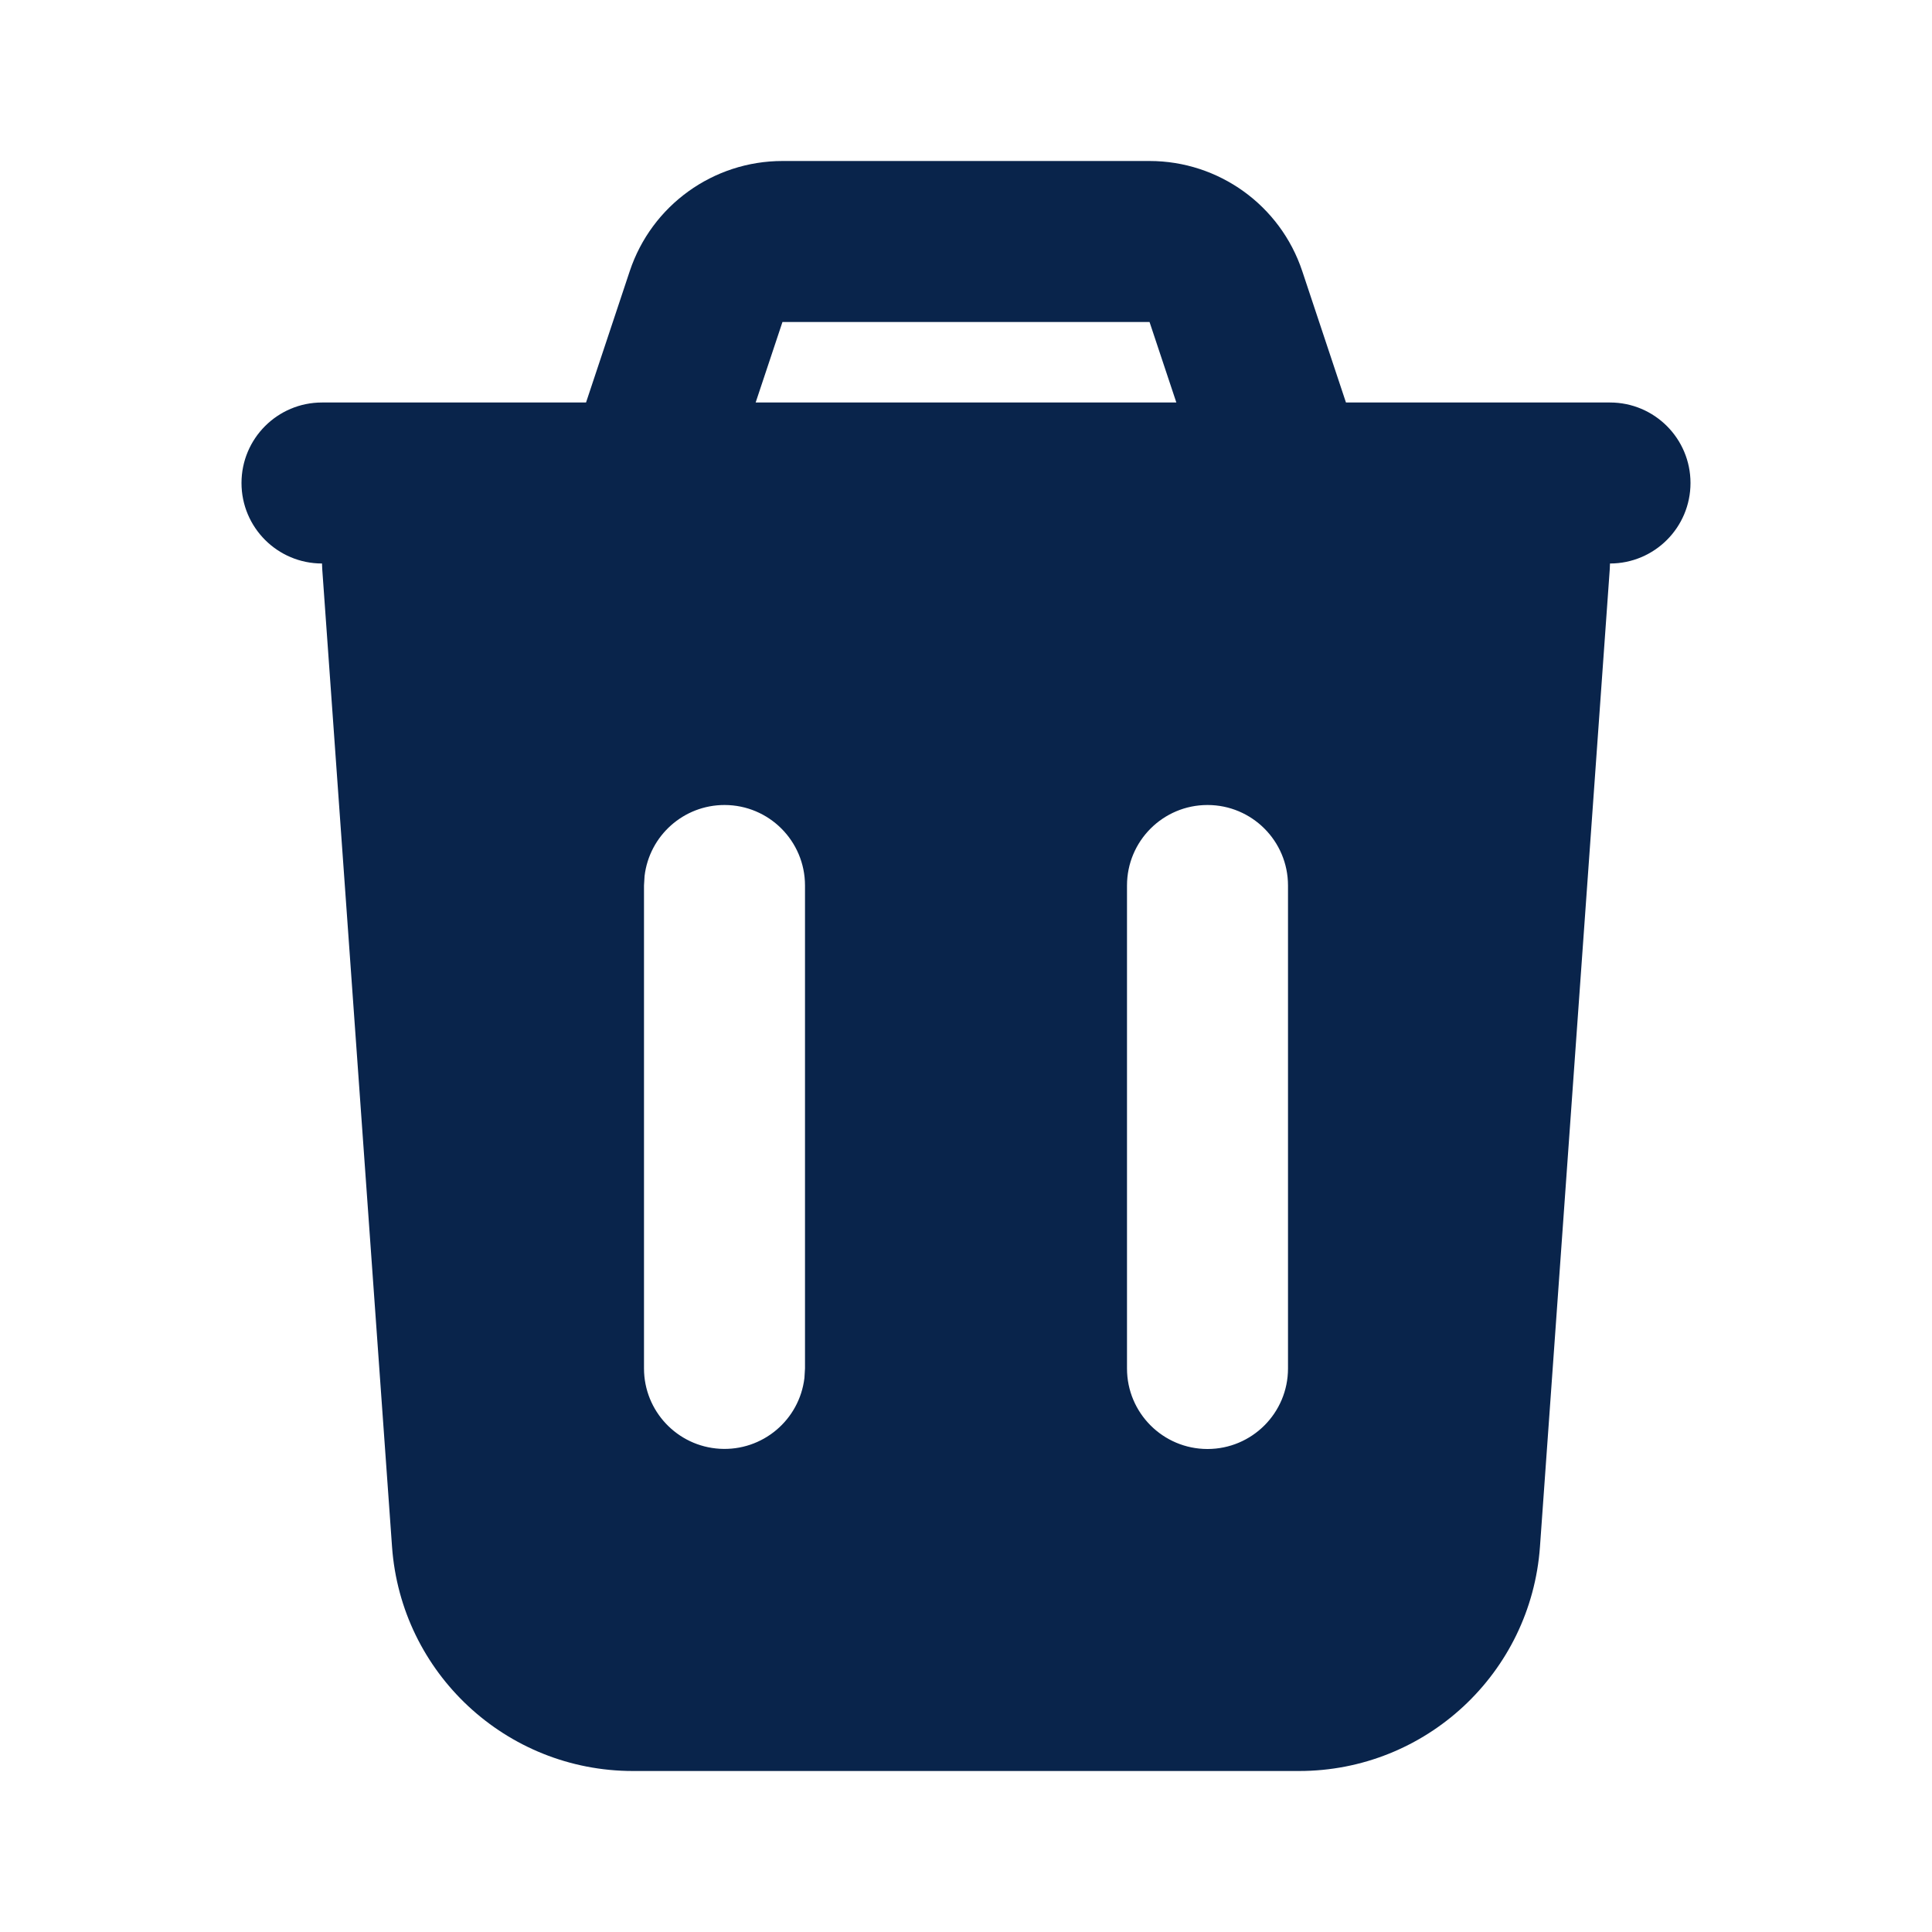
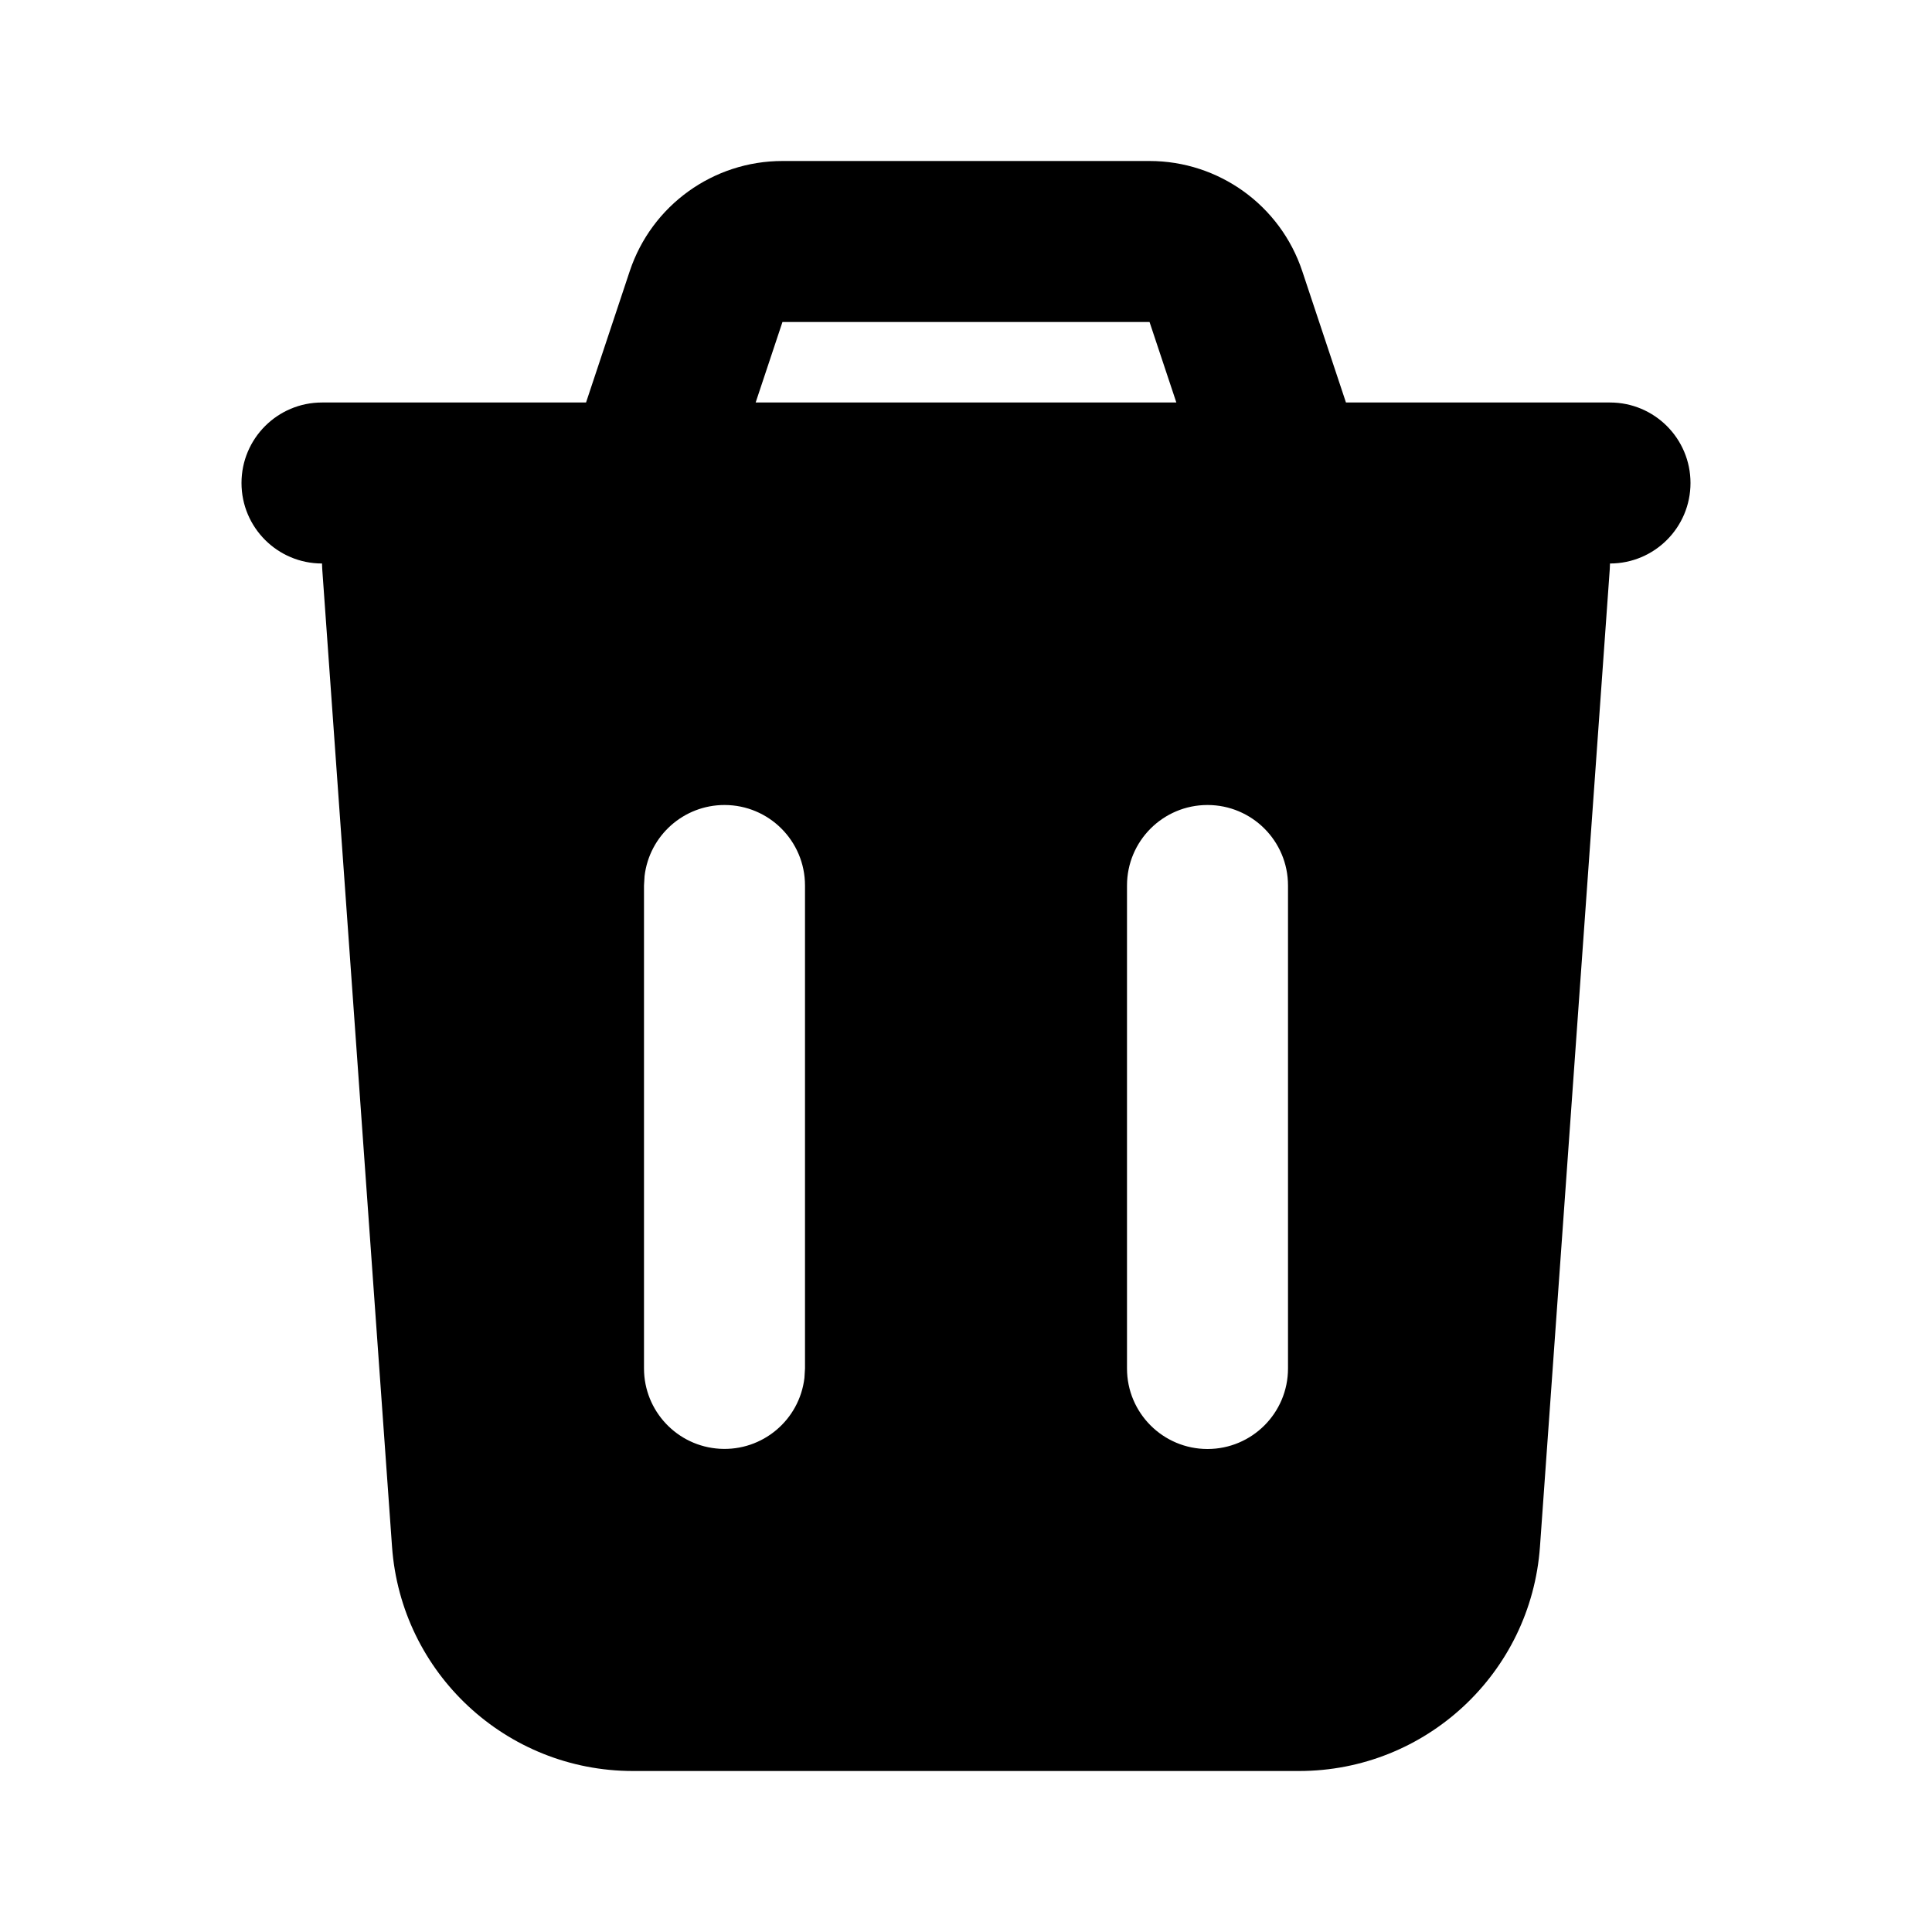
- <svg xmlns="http://www.w3.org/2000/svg" width="24" height="24">
+ <svg xmlns="http://www.w3.org/2000/svg" width="24" height="24" viewBox="0 0 24 24">
  <g fill="none" fill-rule="evenodd">
    <path d="M24 0v24H0V0zM12.593 23.258l-.011.002-.071.035-.02.004-.014-.004-.071-.035c-.01-.004-.019-.001-.024.005l-.004.01-.017.428.005.02.01.013.104.074.015.004.012-.004.104-.074.012-.016.004-.017-.017-.427c-.002-.01-.009-.017-.017-.018m.265-.113-.013.002-.185.093-.01.01-.003.011.018.43.005.012.008.007.201.093c.012.004.023 0 .029-.008l.004-.014-.034-.614c-.003-.012-.01-.02-.02-.022m-.715.002a.023.023 0 0 0-.027.006l-.006.014-.034.614c0 .012.007.02.017.024l.015-.002.201-.093.01-.008.004-.011.017-.43-.003-.012-.01-.01z" />
-     <path fill="#09244B" d="M14.28 2a2 2 0 0 1 1.897 1.368L16.72 5H20a1 1 0 1 1 0 2l-.003.071-.867 12.143A3 3 0 0 1 16.138 22H7.862a3 3 0 0 1-2.992-2.786L4.003 7.07A1.01 1.01 0 0 1 4 7a1 1 0 0 1 0-2h3.28l.543-1.632A2 2 0 0 1 9.721 2zM9 10a1 1 0 0 0-.993.883L8 11v6a1 1 0 0 0 1.993.117L10 17v-6a1 1 0 0 0-1-1m6 0a1 1 0 0 0-1 1v6a1 1 0 1 0 2 0v-6a1 1 0 0 0-1-1m-.72-6H9.72l-.333 1h5.226z" />
+     <path fill="currentColor" d="M14.28 2a2 2 0 0 1 1.897 1.368L16.72 5H20a1 1 0 1 1 0 2l-.003.071-.867 12.143A3 3 0 0 1 16.138 22H7.862a3 3 0 0 1-2.992-2.786L4.003 7.07A1.01 1.01 0 0 1 4 7a1 1 0 0 1 0-2h3.28l.543-1.632A2 2 0 0 1 9.721 2zM9 10a1 1 0 0 0-.993.883L8 11v6a1 1 0 0 0 1.993.117L10 17v-6a1 1 0 0 0-1-1m6 0a1 1 0 0 0-1 1v6a1 1 0 1 0 2 0v-6a1 1 0 0 0-1-1m-.72-6H9.72l-.333 1h5.226z" />
  </g>
</svg>
